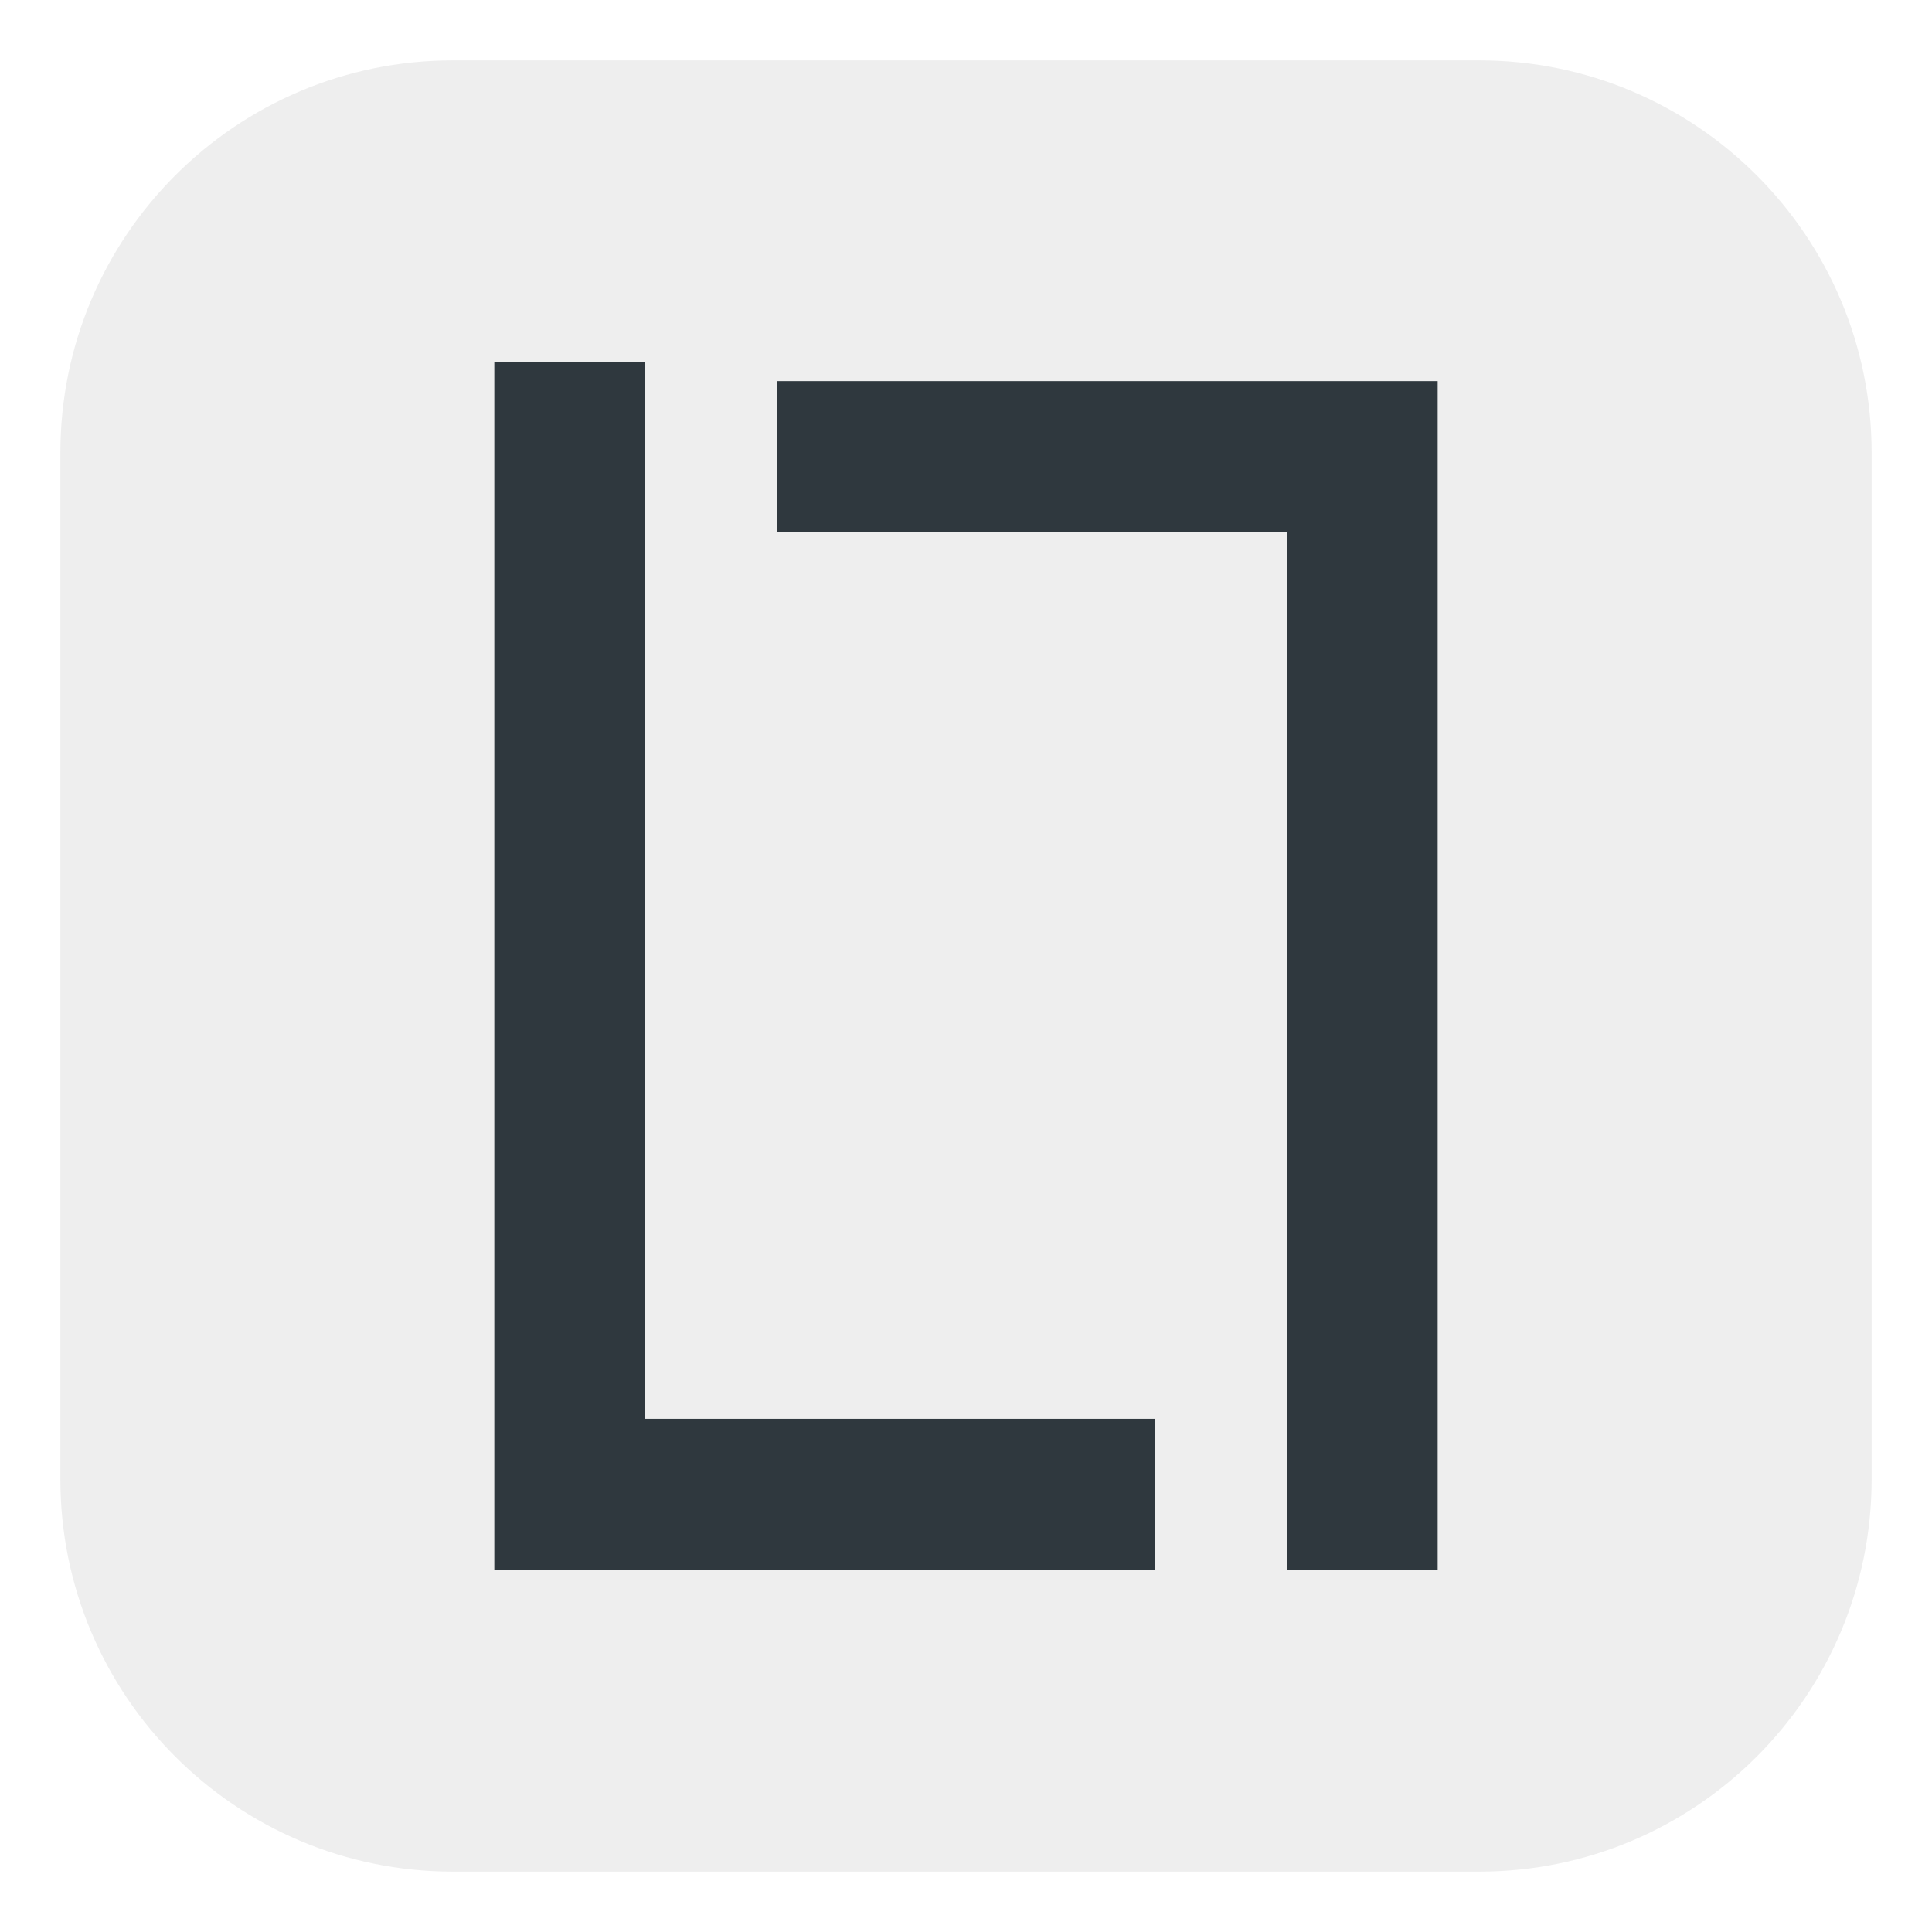
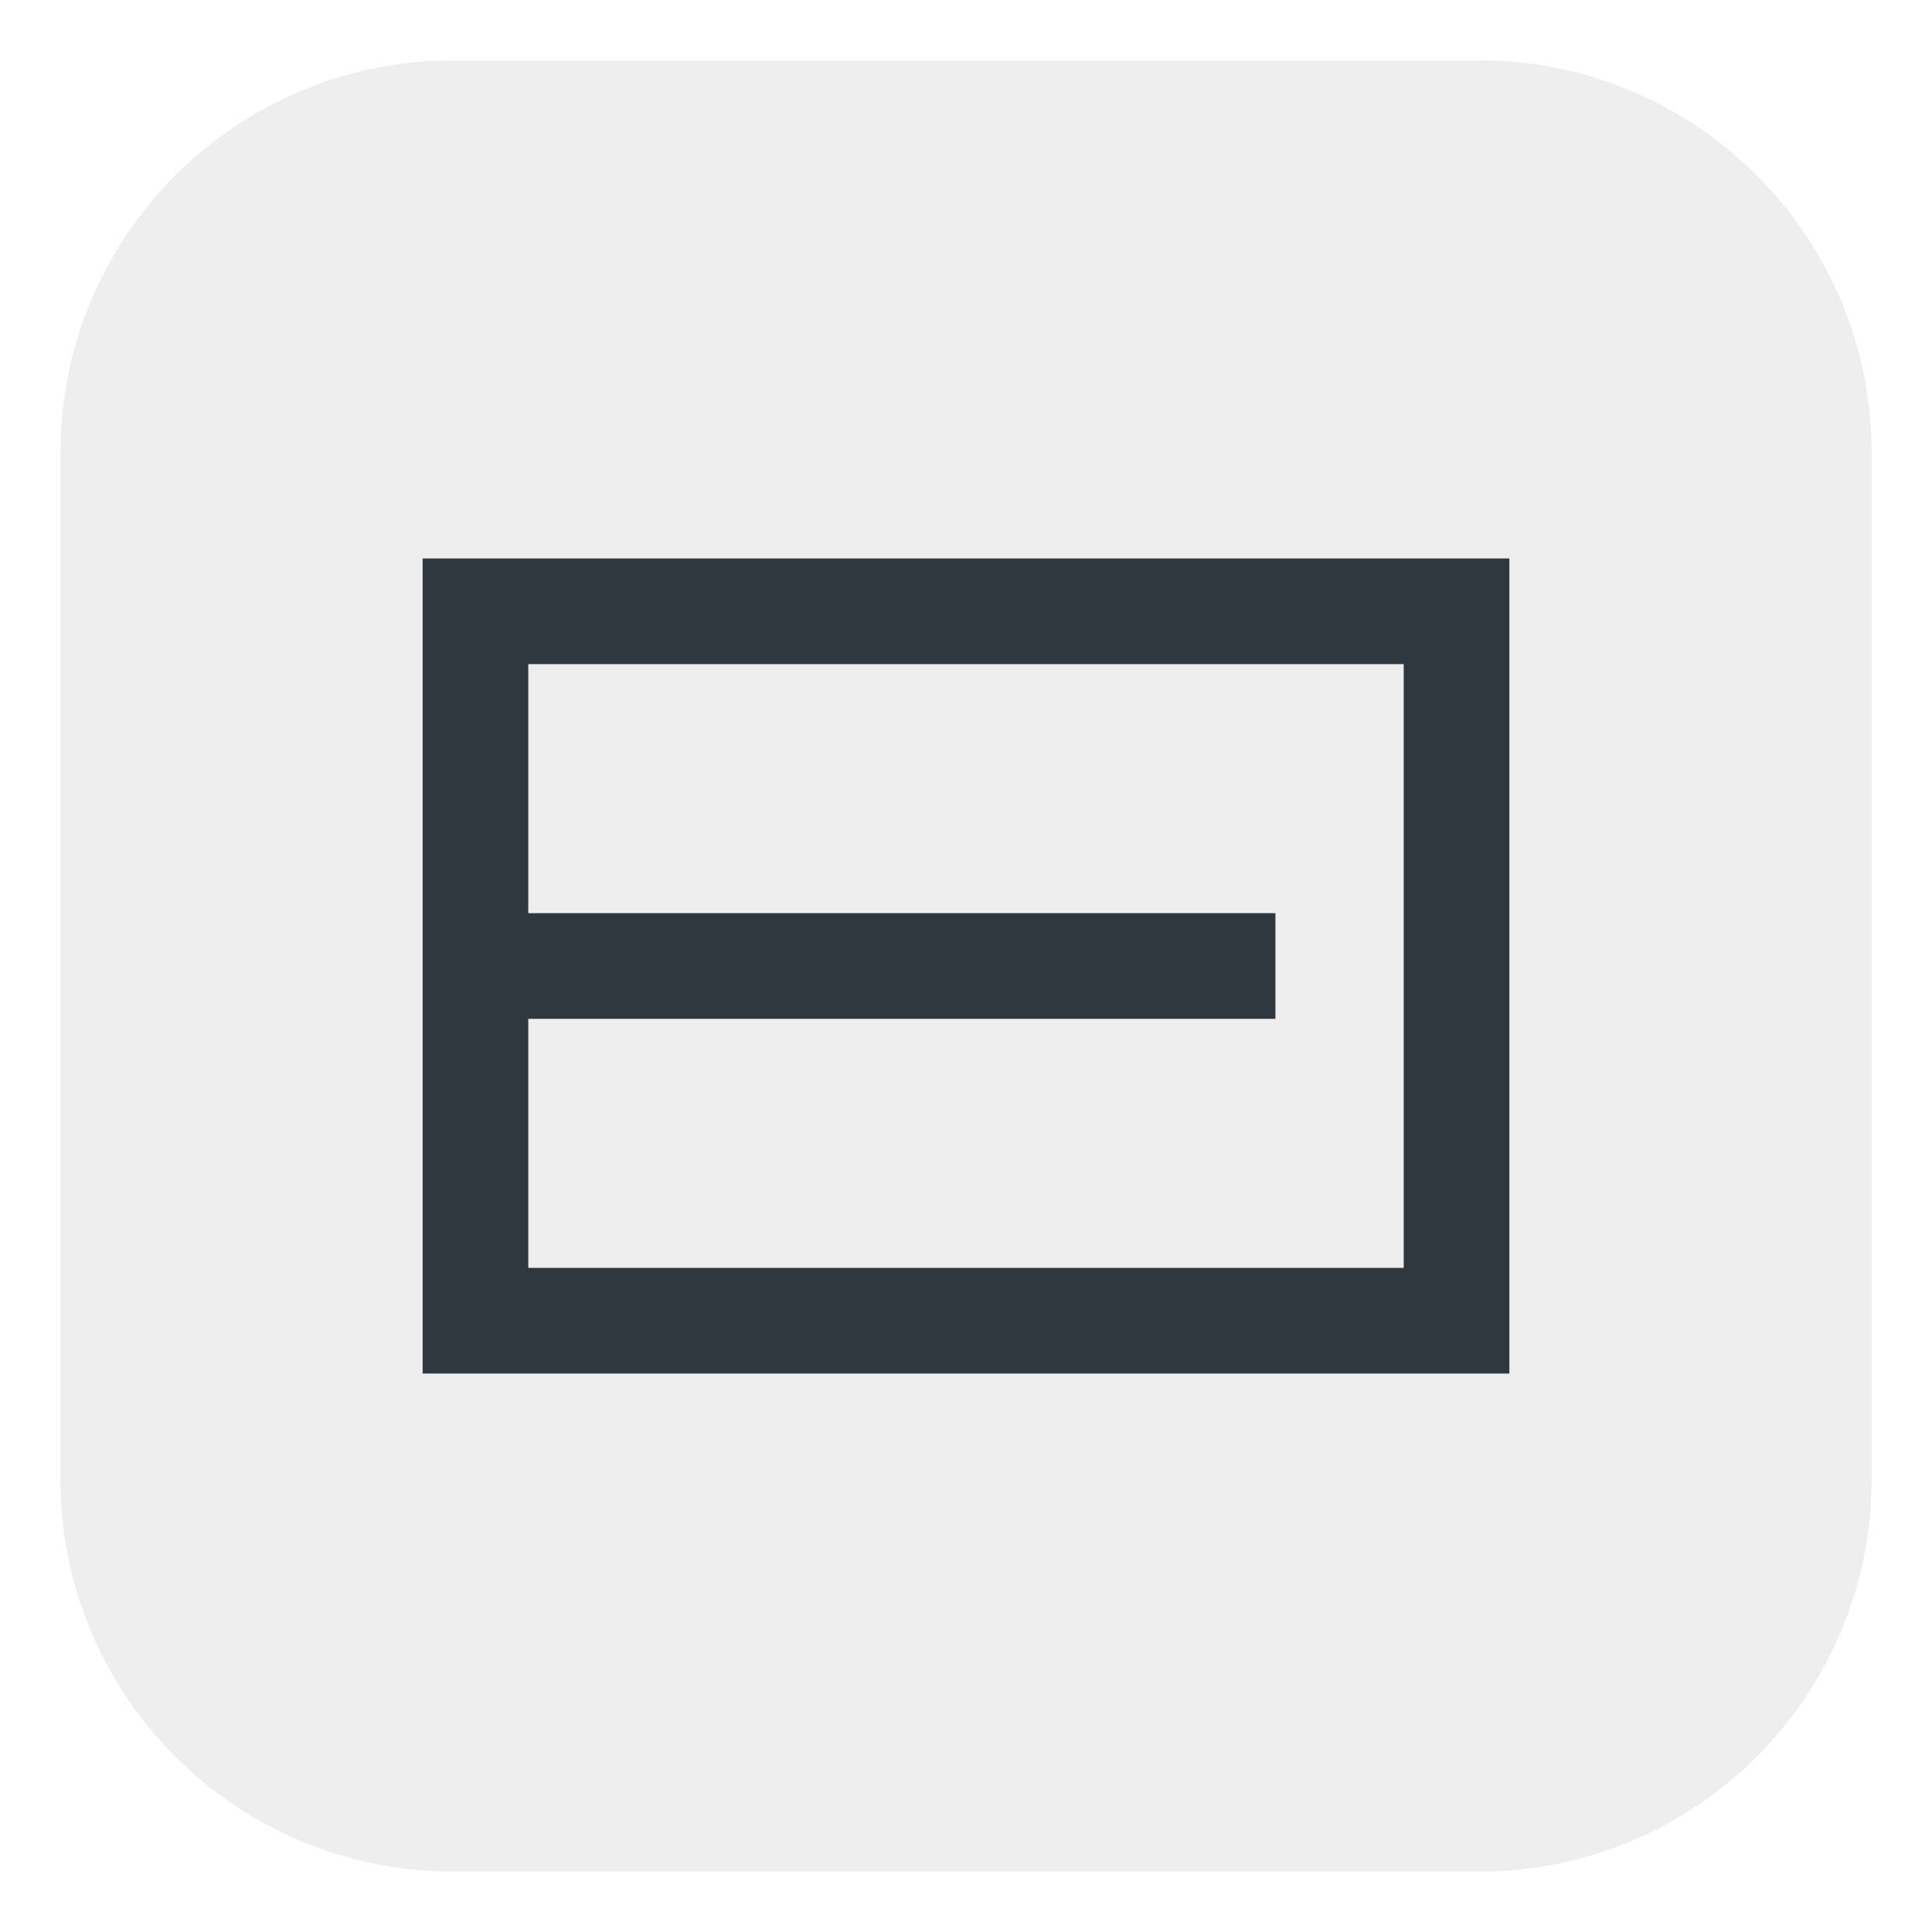
- <svg xmlns="http://www.w3.org/2000/svg" width="512" height="512" viewBox="0 0 512 512" role="img" aria-label="YHWH">
+ <svg xmlns="http://www.w3.org/2000/svg" width="512" height="512" viewBox="0 0 512 512" role="img" aria-label="YHWH · 曰">
  <rect x="16" y="16" width="480" height="480" rx="104" fill="#eeeeee" />
-   <path fill="#2f383e" transform="translate(131 96) scale(5)" d="M0 0h8v56h27v8H0zM15 1h35v63h-8V9H15z" />
+   <path fill="#2f383e" fill-rule="evenodd" d="M112 148h288v216H112zM140 176v160h232V176zM140 242h198v28H140z" />
</svg>
